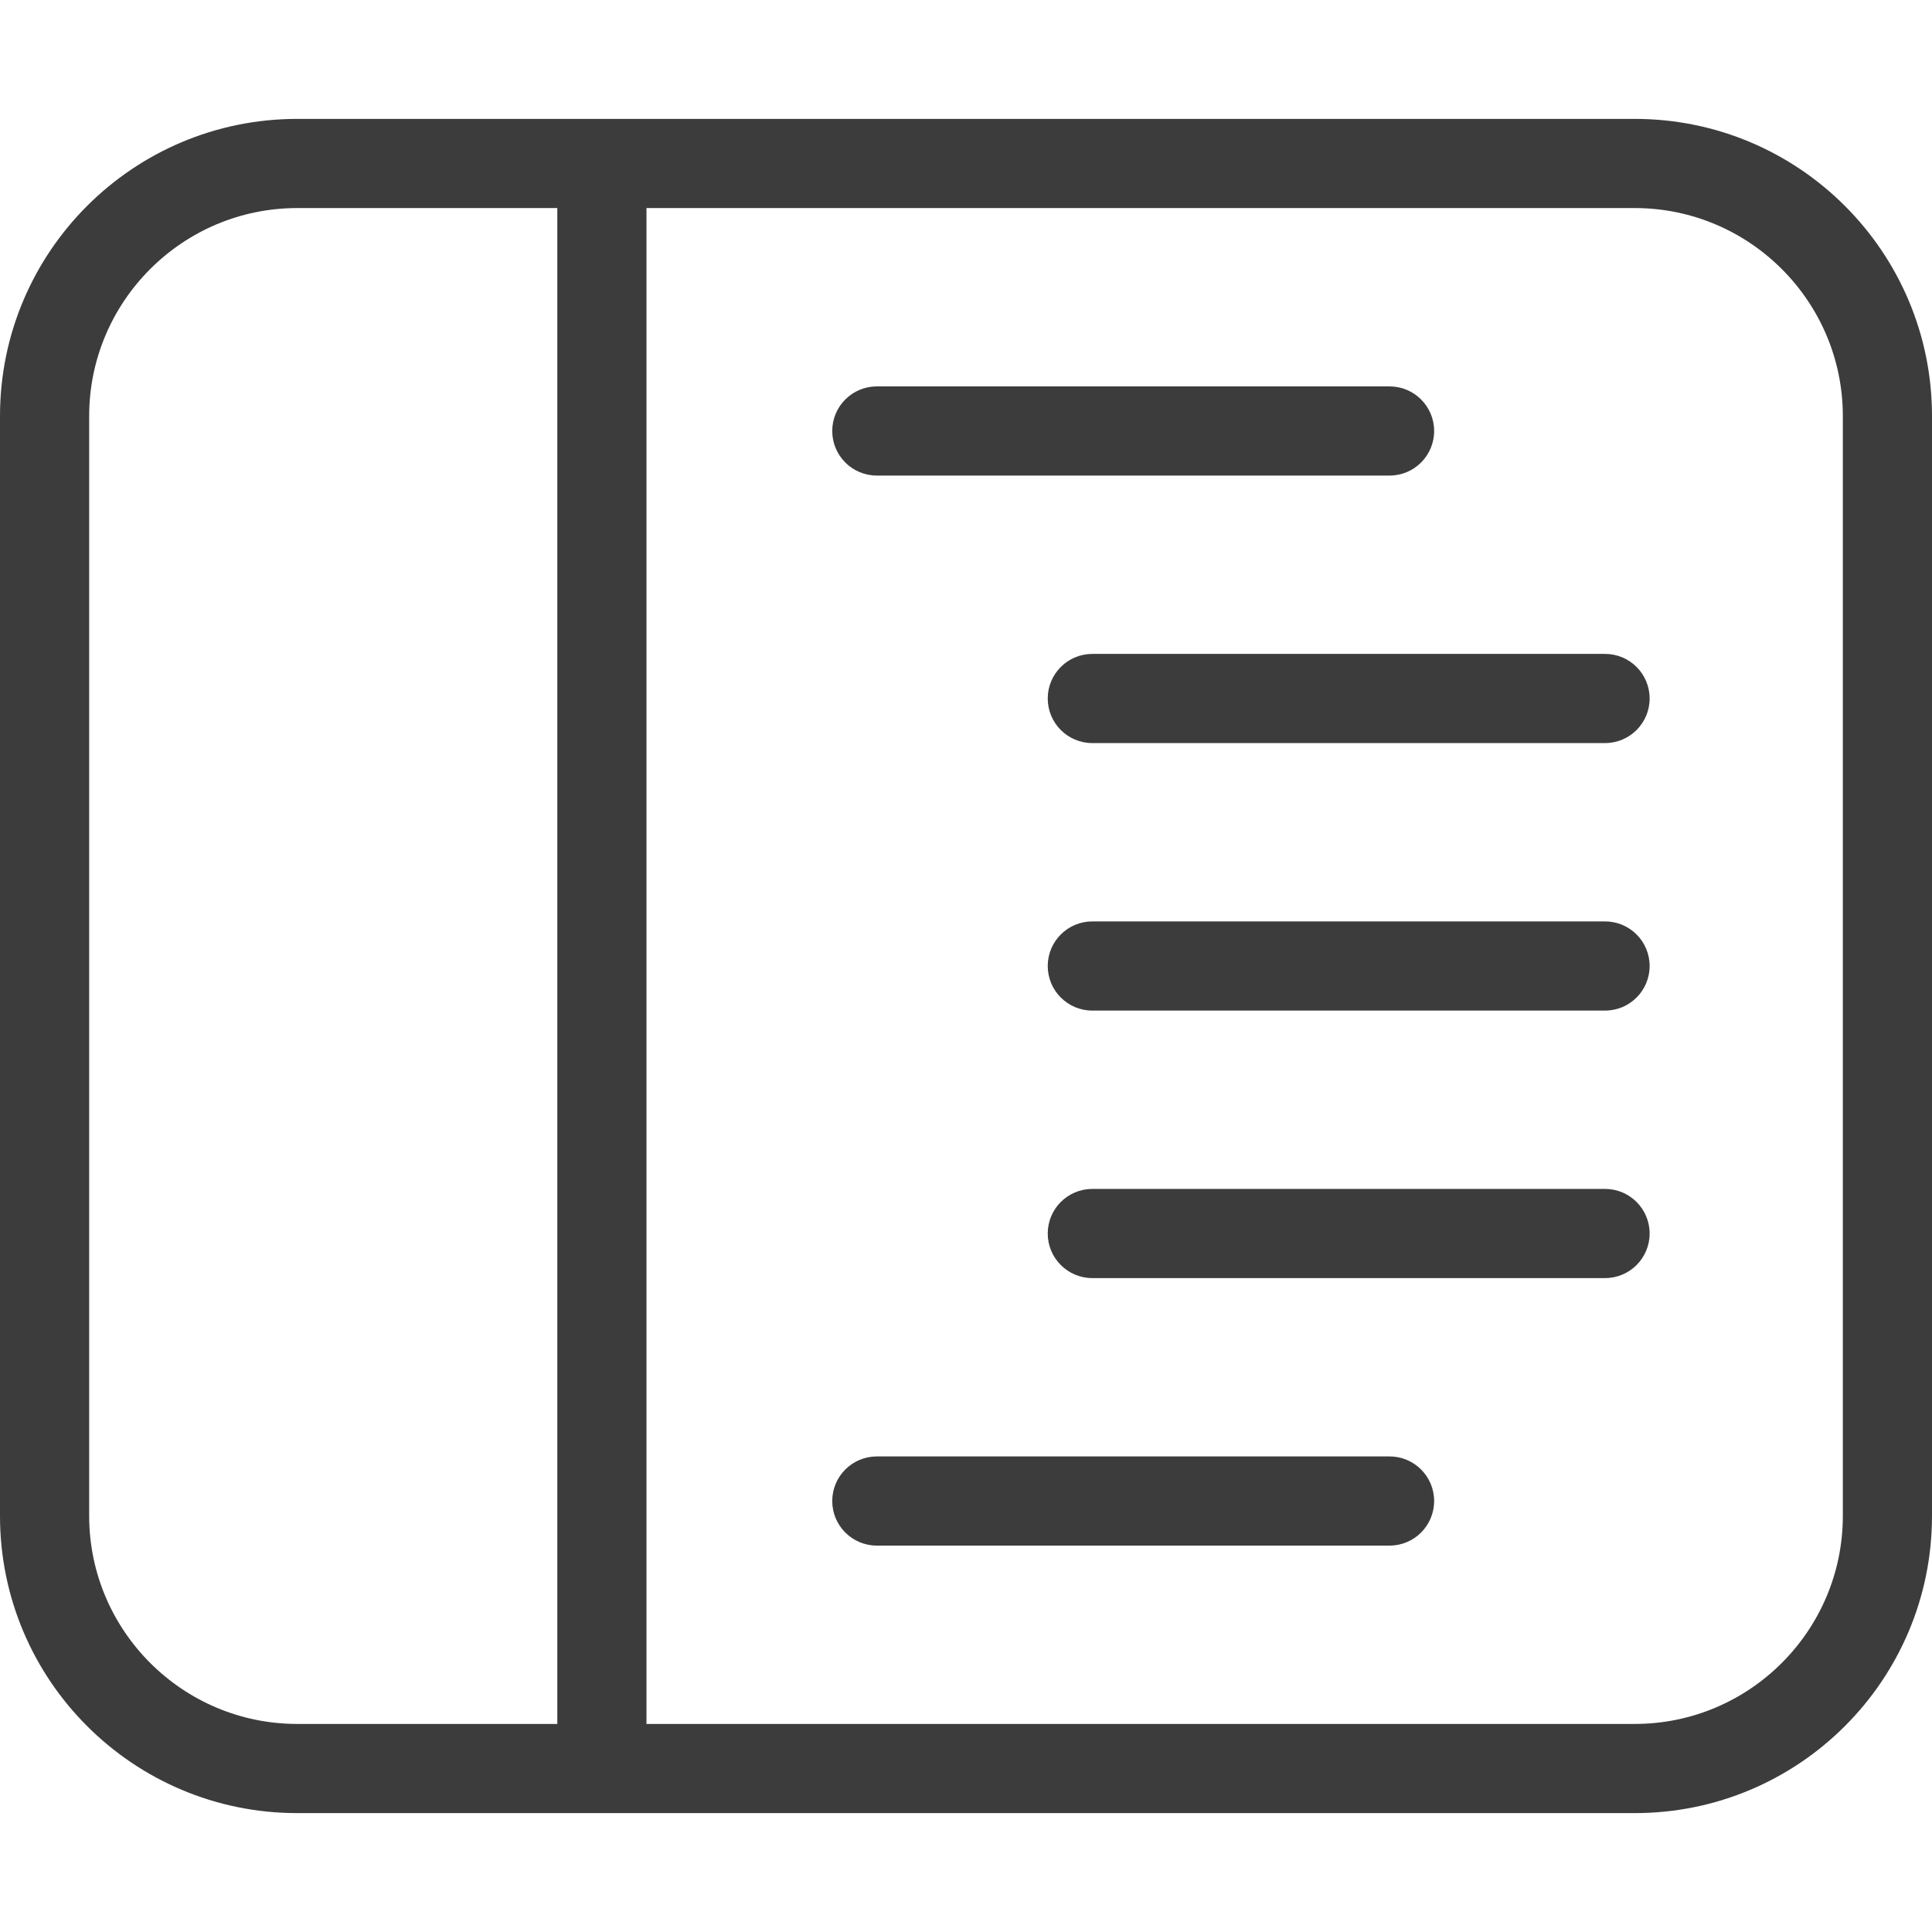
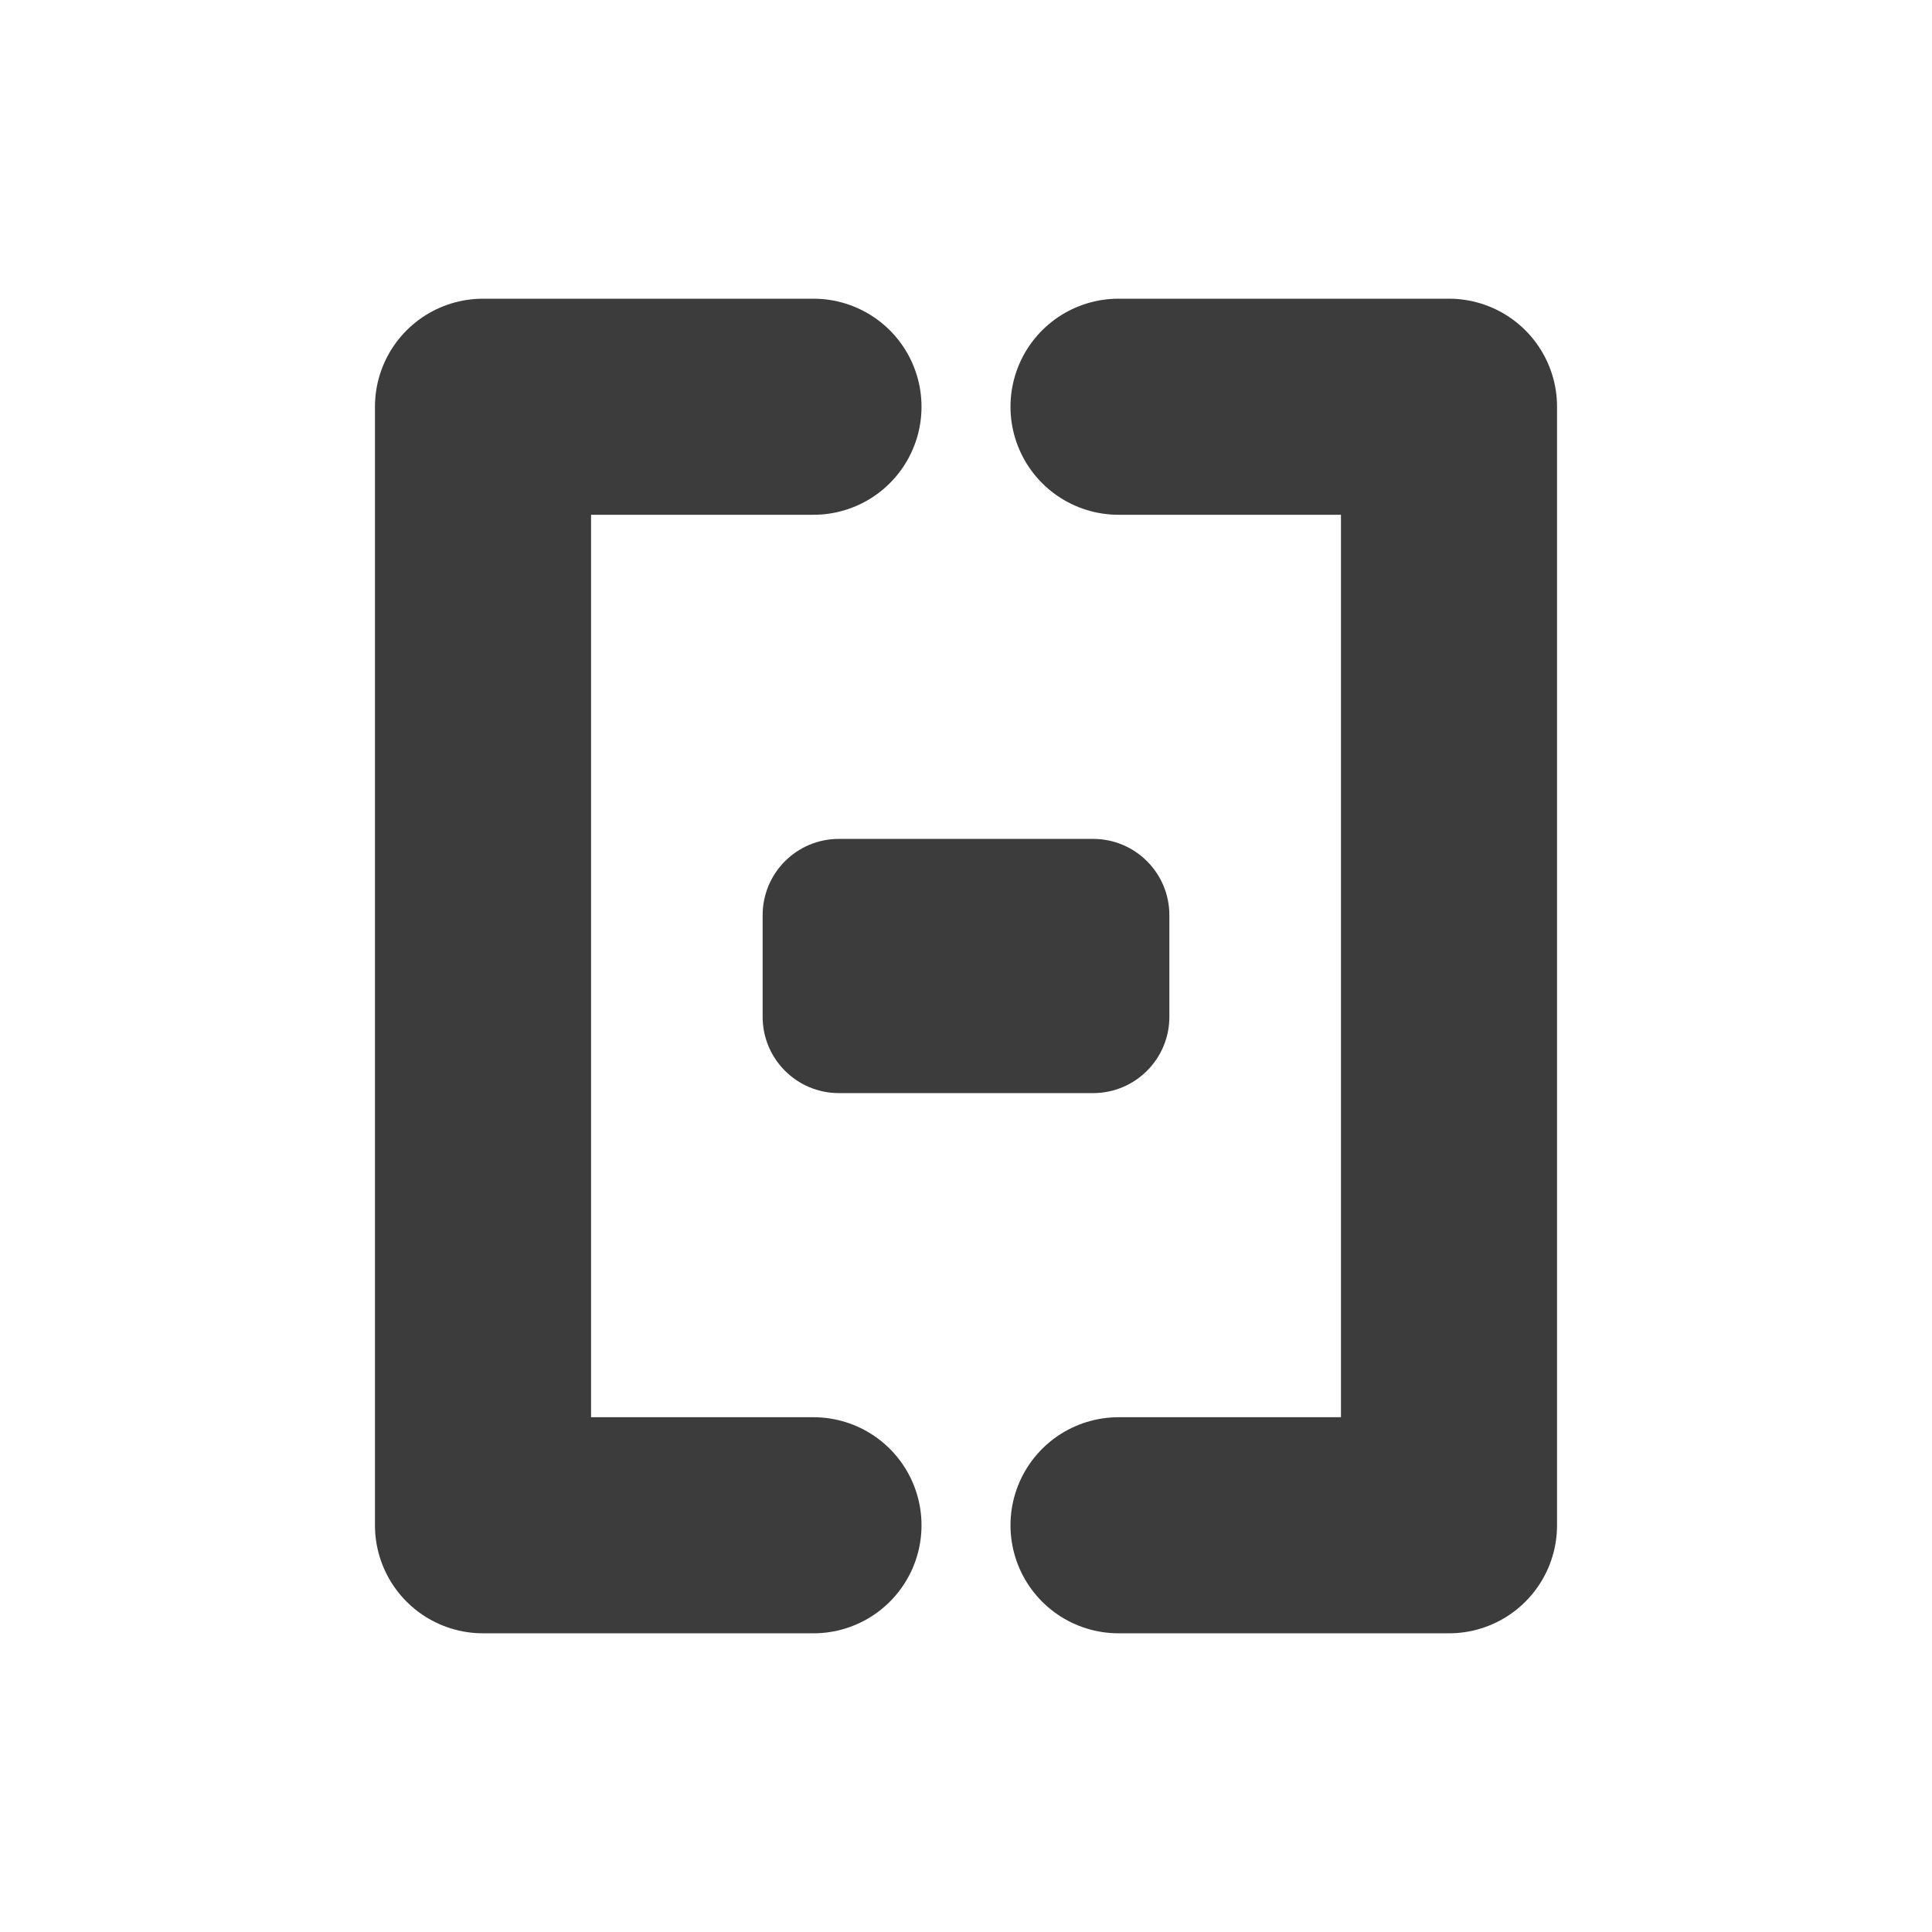
- <svg xmlns="http://www.w3.org/2000/svg" width="260" height="260" viewBox="0 0 260 260" fill="none">
-   <path d="M220 16H40C17.909 16 0 33.909 0 56V204C0 226.091 17.909 244 40 244H220C242.091 244 260 226.091 260 204V56C260 33.909 242.091 16 220 16ZM12 204V56C12 40.561 24.561 28 40 28H75V232H40C24.561 232 12 219.439 12 204ZM248 204C248 219.439 235.439 232 220 232H87V28H220C235.439 28 248 40.561 248 56V204ZM112 58C112 54.686 114.686 52 118 52H187C190.314 52 193 54.686 193 58C193 61.314 190.314 64 187 64H118C114.686 64 112 61.314 112 58ZM193 202C193 205.314 190.314 208 187 208H118C114.686 208 112 205.314 112 202C112 198.686 114.686 196 118 196H187C190.314 196 193 198.686 193 202ZM222 94C222 97.314 219.314 100 216 100H147C143.686 100 141 97.314 141 94C141 90.686 143.686 88 147 88H216C219.314 88 222 90.686 222 94ZM222 130C222 133.314 219.314 136 216 136H147C143.686 136 141 133.314 141 130C141 126.686 143.686 124 147 124H216C219.314 124 222 126.686 222 130ZM222 166C222 169.314 219.314 172 216 172H147C143.686 172 141 169.314 141 166C141 162.686 143.686 160 147 160H216C219.314 160 222 162.686 222 166Z" fill="#3C3C3C" />
+ <svg xmlns="http://www.w3.org/2000/svg" width="260" height="260" viewBox="12 12 76 76" fill="none">
+   <g fill="none" stroke="#3C3C3C" stroke-width="8.5" stroke-linecap="round" stroke-linejoin="round">
+     <path d="M44 28 L31 28 L31 72 L44 72" />
+     <path d="M56 28 L69 28 L69 72 L56 72" />
+   </g>
+   <rect x="42" y="45" width="16" height="10" rx="3" fill="#3C3C3C" />
</svg>
